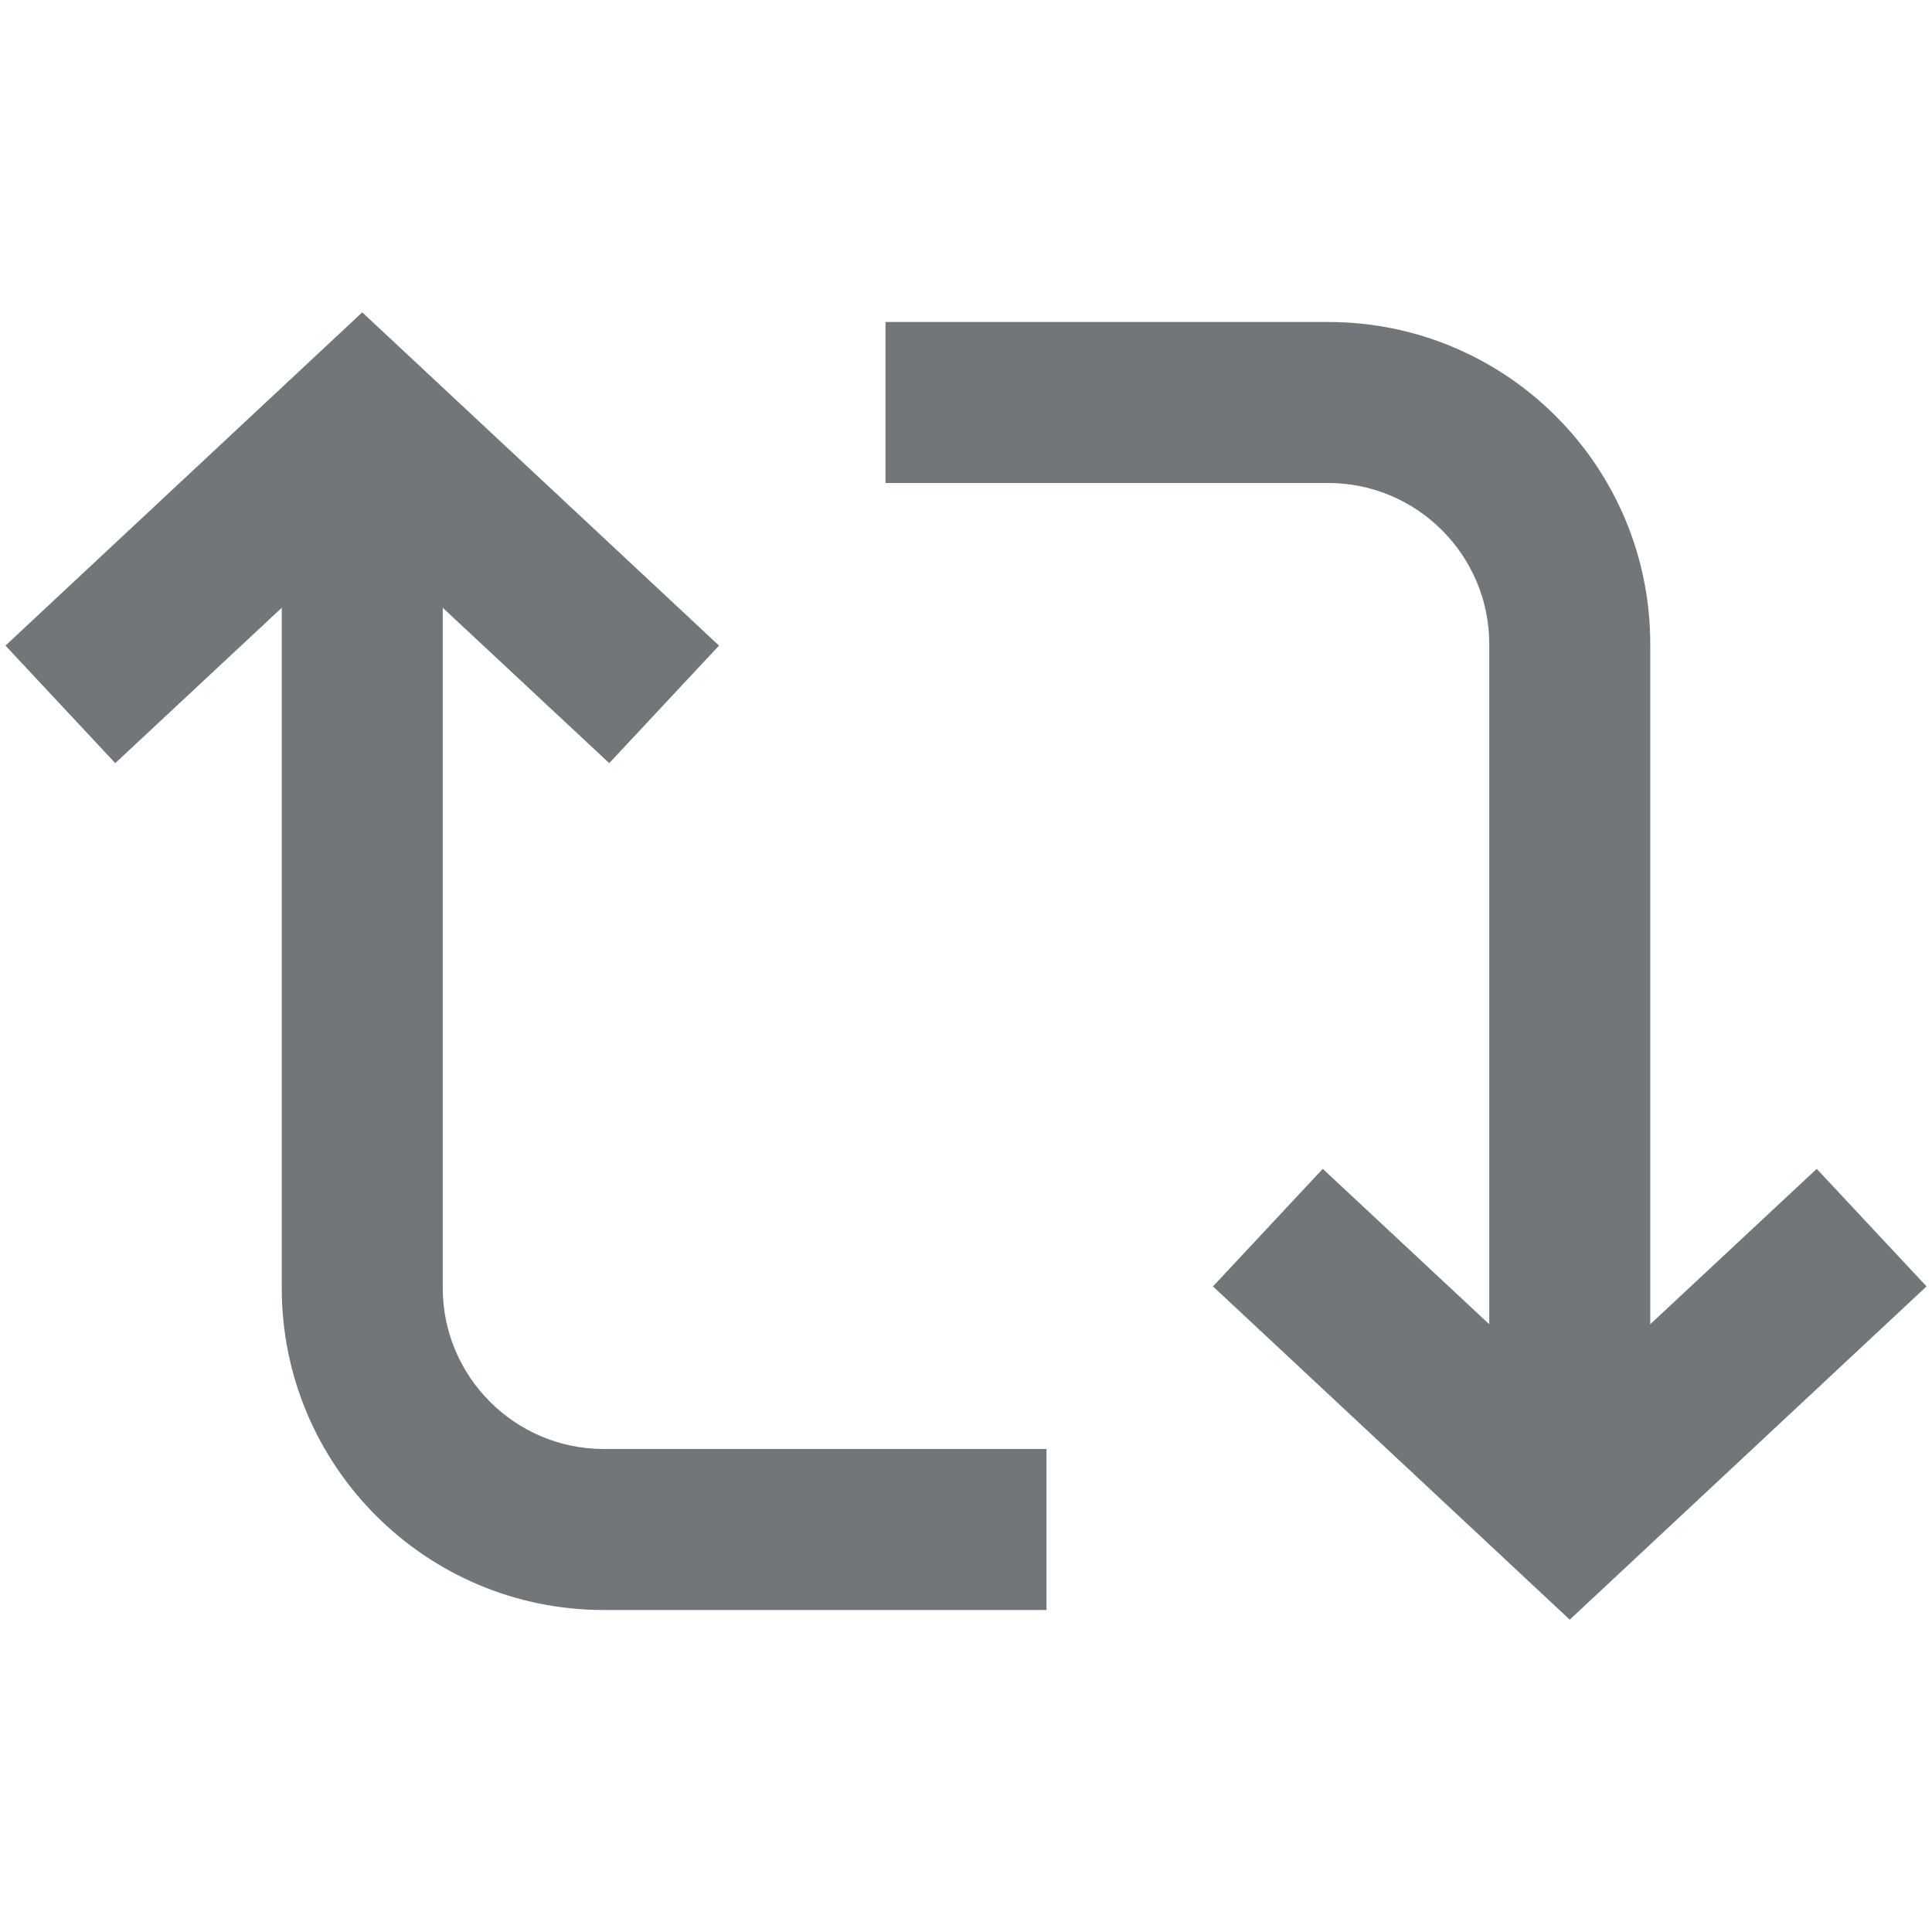
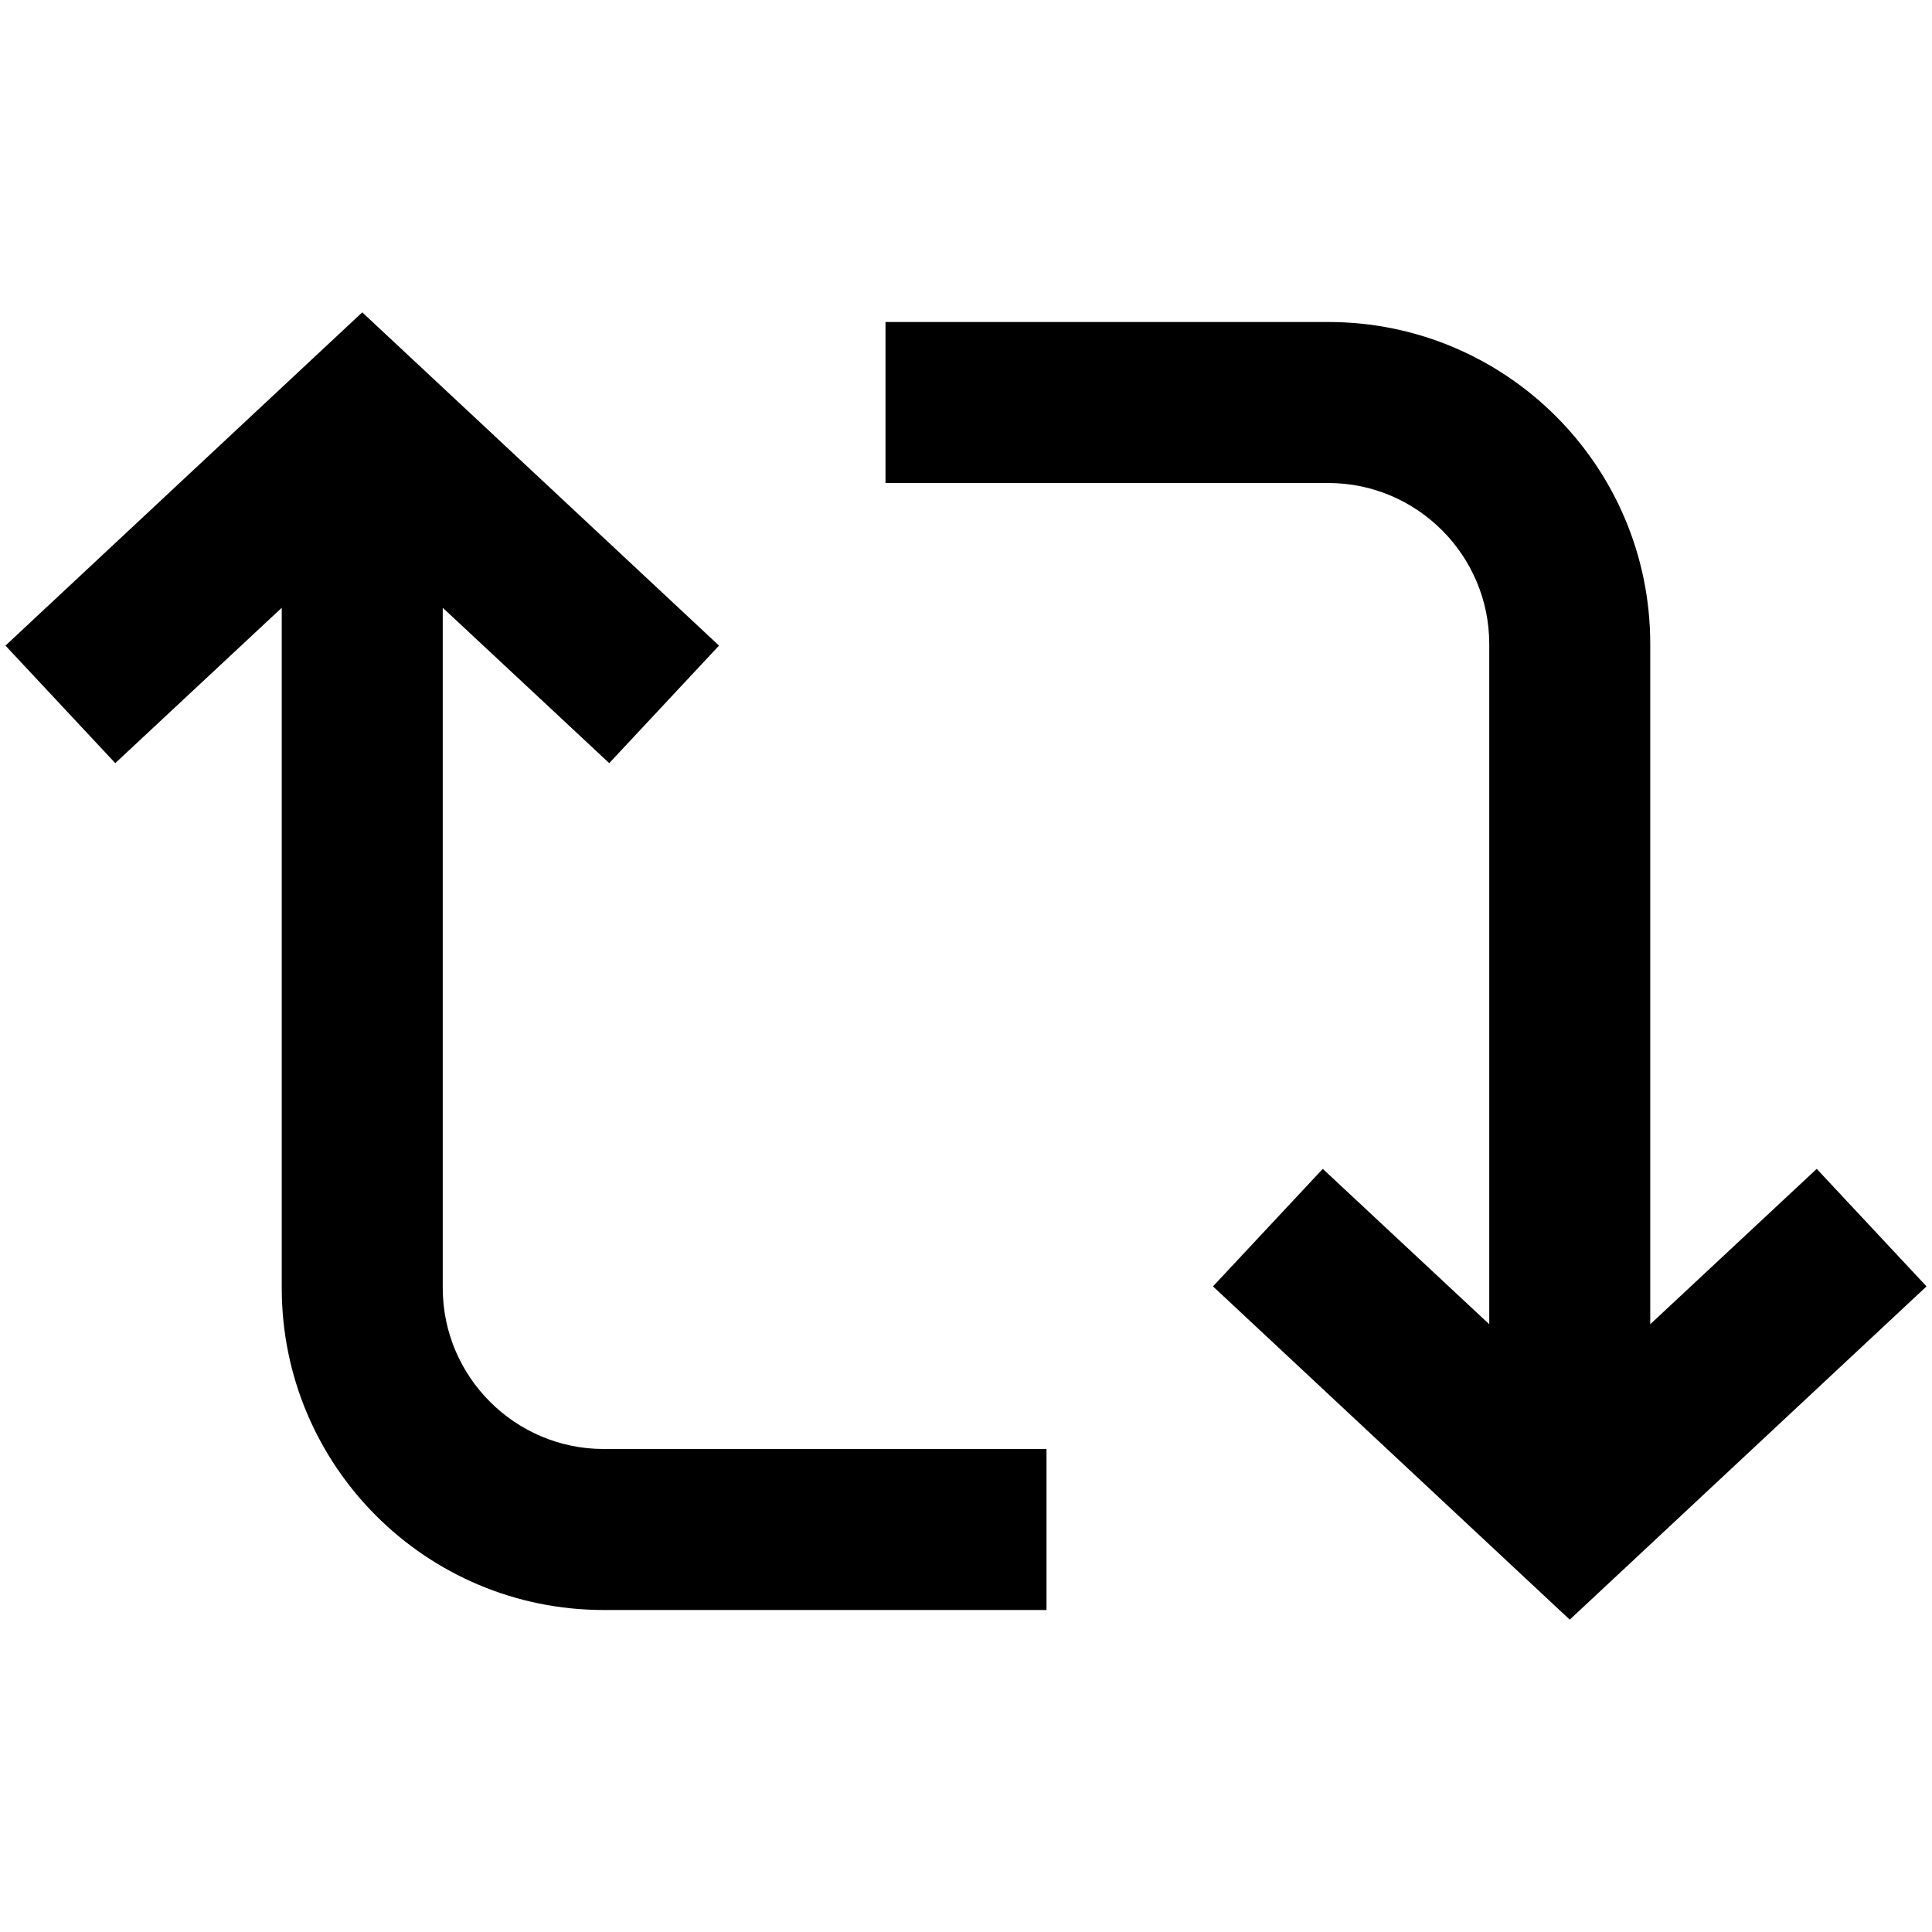
<svg xmlns="http://www.w3.org/2000/svg" viewBox="0 0 24 24" aria-hidden="true">
  <g>
-     <path fill="#71767b" d="M4.5 3.88l4.432 4.14-1.364 1.46L5.5 7.55V16c0 1.1.896 2 2 2H13v2H7.5c-2.209 0-4-1.79-4-4V7.55L1.432 9.48.068 8.02 4.5 3.88zM16.5 6H11V4h5.5c2.209 0 4 1.79 4 4v8.45l2.068-1.93 1.364 1.46-4.432 4.14-4.432-4.14 1.364-1.46 2.068 1.93V8c0-1.1-.896-2-2-2z" />
+     <path d="M4.5 3.88l4.432 4.14-1.364 1.46L5.5 7.55V16c0 1.1.896 2 2 2H13v2H7.5c-2.209 0-4-1.79-4-4V7.55L1.432 9.48.068 8.02 4.5 3.88zM16.5 6H11V4h5.5c2.209 0 4 1.79 4 4v8.45l2.068-1.93 1.364 1.46-4.432 4.14-4.432-4.14 1.364-1.46 2.068 1.93V8c0-1.1-.896-2-2-2z" />
  </g>
</svg>
